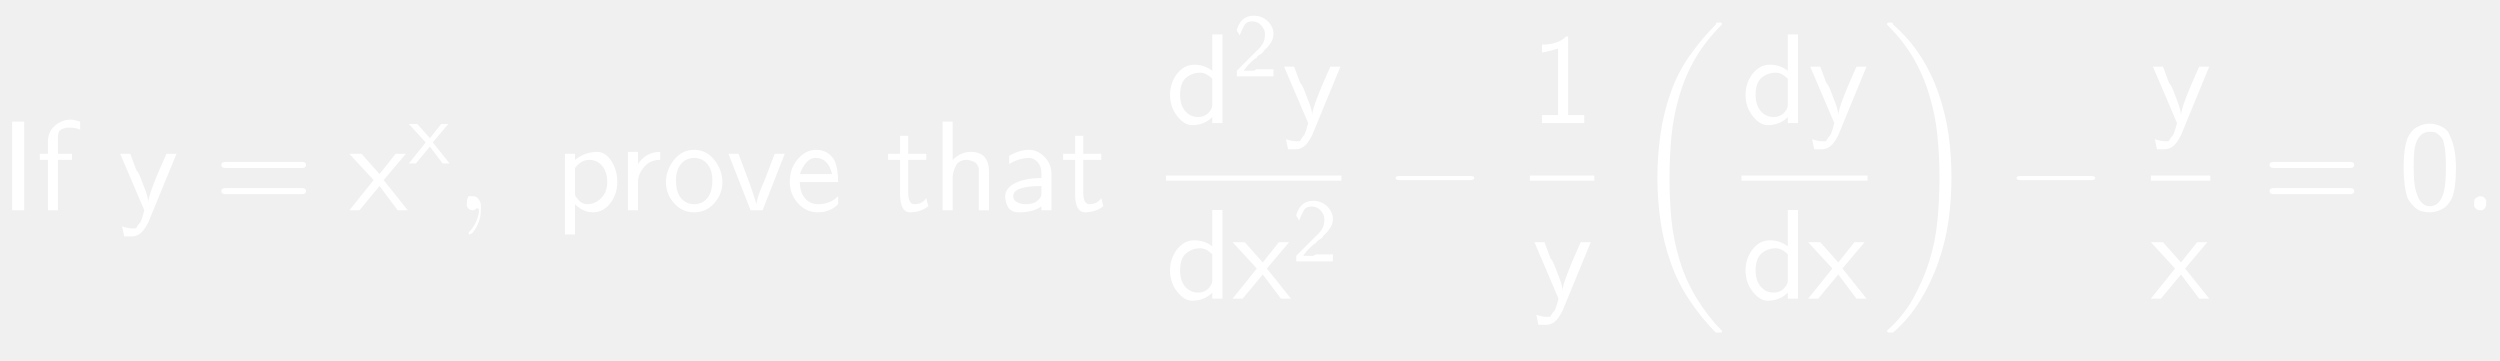
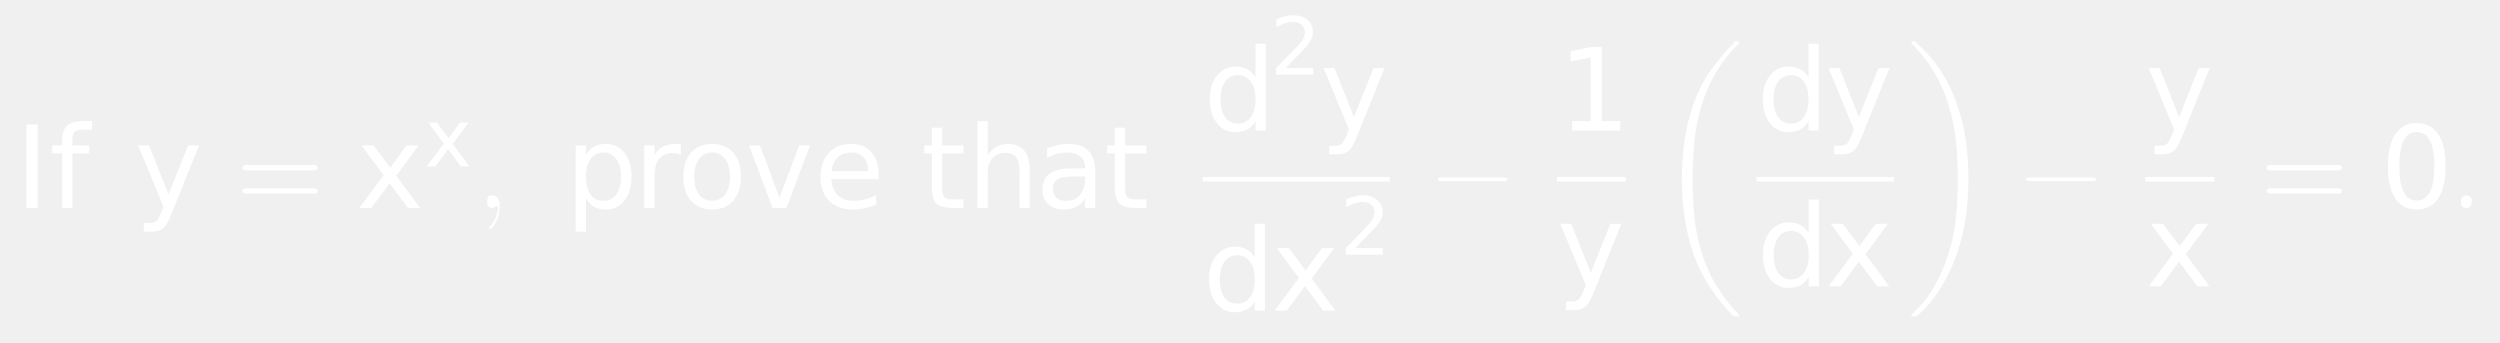
- <svg xmlns="http://www.w3.org/2000/svg" style="fill-opacity:1; color-rendering:auto; color-interpolation:auto; stroke:black; text-rendering:auto; stroke-linecap:square; stroke-miterlimit:10; stroke-opacity:1; shape-rendering:auto; fill:black; stroke-dasharray:none; font-weight:normal; stroke-width:1; font-family:'Dialog'; font-style:normal; stroke-linejoin:miter; font-size:12; stroke-dashoffset:0; image-rendering:auto;" width="291" height="42">
+ <svg xmlns="http://www.w3.org/2000/svg" style="fill-opacity:1; color-rendering:auto; color-interpolation:auto; stroke:black; text-rendering:auto; stroke-linecap:square; stroke-miterlimit:10; stroke-opacity:1; shape-rendering:auto; fill:black; stroke-dasharray:none; font-weight:normal; stroke-width:1; font-family:'Dialog'; font-style:normal; stroke-linejoin:miter; font-size:12; stroke-dashoffset:0; image-rendering:auto;" width="328" height="45">
  <defs id="genericDefs" />
  <g>
-     <g transform="scale(15,15) translate(0,1.6316)" style="font-size:1; fill:white; text-rendering:geometricPrecision; color-rendering:optimizeQuality; image-rendering:optimizeQuality; font-family:'jlm_cmss10'; color-interpolation:linearRGB; stroke:white;">
-       <path style="stroke:none;" d="M0.188 -0.688 L0.188 0 L0.094 0 L0.094 -0.688 L0.188 -0.688 Z" />
+     <g transform="scale(15,15) translate(0.1333,1.8185) scale(0.1,0.1)" style="fill:white; text-rendering:geometricPrecision; color-rendering:optimizeQuality; image-rendering:optimizeQuality; color-interpolation:linearRGB; stroke:white;">
+       <path style="stroke:none;" d="M0.984 -7.297 L1.969 -7.297 L1.969 0 L0.984 0 L0.984 -7.297 ZM6.719 -7.594 L6.719 -6.844 L5.859 -6.844 Q5.375 -6.844 5.188 -6.648 Q5 -6.453 5 -5.953 L5 -5.469 L6.469 -5.469 L6.469 -4.766 L5 -4.766 L5 0 L4.094 0 L4.094 -4.766 L3.234 -4.766 L3.234 -5.469 L4.094 -5.469 L4.094 -5.844 Q4.094 -6.766 4.516 -7.18 Q4.938 -7.594 5.859 -7.594 L6.719 -7.594 Z" />
+       <path d="M3.219 0.516 Q2.844 1.484 2.477 1.781 Q2.109 2.078 1.516 2.078 L0.797 2.078 L0.797 1.328 L1.312 1.328 Q1.688 1.328 1.891 1.156 Q2.094 0.984 2.344 0.328 L2.516 -0.094 L0.297 -5.469 L1.25 -5.469 L2.953 -1.188 L4.672 -5.469 L5.625 -5.469 L3.219 0.516 Z" style="stroke:none;" transform="scale(10,10) translate(1.0452,0) scale(0.1,0.1)" />
+       <path d="M0.688 -0.328 L0.094 -0.328 Q0.062 -0.328 0.062 -0.352 Q0.062 -0.375 0.094 -0.375 L0.688 -0.375 Q0.719 -0.375 0.719 -0.352 Q0.719 -0.328 0.688 -0.328 ZM0.688 -0.125 L0.094 -0.125 Q0.062 -0.125 0.062 -0.148 Q0.062 -0.172 0.094 -0.172 L0.688 -0.172 Q0.719 -0.172 0.719 -0.148 Q0.719 -0.125 0.688 -0.125 Z" style="stroke:none;" transform="scale(10,10) translate(1.9255,0)" />
    </g>
-     <g transform="matrix(15,0,0,15,0,0) translate(0.2778,1.6316)" style="font-size:1; fill:white; text-rendering:geometricPrecision; color-rendering:optimizeQuality; image-rendering:optimizeQuality; font-family:'jlm_cmss10'; color-interpolation:linearRGB; stroke:white;">
-       <path style="stroke:none;" d="M0.172 -0.391 L0.172 0 L0.094 0 L0.094 -0.391 L0.031 -0.391 L0.031 -0.438 L0.094 -0.438 L0.094 -0.531 Q0.094 -0.609 0.148 -0.656 Q0.203 -0.703 0.266 -0.703 Q0.297 -0.703 0.344 -0.688 L0.344 -0.625 Q0.312 -0.641 0.266 -0.641 Q0.25 -0.641 0.242 -0.641 Q0.234 -0.641 0.211 -0.633 Q0.188 -0.625 0.18 -0.609 Q0.172 -0.594 0.172 -0.562 L0.172 -0.438 L0.281 -0.438 L0.281 -0.391 L0.172 -0.391 Z" />
+     <g transform="matrix(15,0,0,15,0,0) translate(3.1144,1.8185) scale(0.1,0.1)" style="font-size:1; fill:white; text-rendering:geometricPrecision; color-rendering:optimizeQuality; image-rendering:optimizeQuality; font-family:'jlm_cmss10'; color-interpolation:linearRGB; stroke:white;">
+       <path style="stroke:none;" d="M5.484 -5.469 L3.516 -2.812 L5.594 0 L4.531 0 L2.938 -2.156 L1.344 0 L0.281 0 L2.406 -2.859 L0.469 -5.469 L1.531 -5.469 L2.984 -3.516 L4.422 -5.469 L5.484 -5.469 Z" />
+       <path d="M5.484 -5.469 L3.516 -2.812 L5.594 0 L4.531 0 L2.938 -2.156 L1.344 0 L0.281 0 L2.406 -2.859 L0.469 -5.469 L1.531 -5.469 L2.984 -3.516 L4.422 -5.469 L5.484 -5.469 Z" style="stroke:none;" transform="scale(10,10) translate(0.5994,-0.3629) scale(0.07,0.07)" />
+       <path d="M0.203 0 L0.203 0 Q0.203 0.094 0.141 0.172 Q0.125 0.188 0.109 0.188 Q0.109 0.188 0.109 0.188 Q0.109 0.172 0.109 0.172 Q0.172 0.109 0.188 0.016 Q0.188 0.016 0.188 0 Q0.188 -0.016 0.172 -0.016 Q0.172 -0.016 0.172 -0.016 Q0.156 0 0.141 0 Q0.109 0 0.094 -0.031 Q0.094 -0.047 0.094 -0.047 Q0.094 -0.094 0.109 -0.109 Q0.125 -0.109 0.141 -0.109 Q0.188 -0.109 0.203 -0.047 Q0.203 -0.031 0.203 0 Z" style="stroke:none;" transform="scale(10,10) translate(0.5994,-0.3629) scale(1,1) translate(0.4529,0.3629)" />
    </g>
-     <g transform="matrix(15,0,0,15,0,0) translate(0.9167,1.6316)" style="font-size:1; fill:white; text-rendering:geometricPrecision; color-rendering:optimizeQuality; image-rendering:optimizeQuality; font-family:'jlm_cmss10'; color-interpolation:linearRGB; stroke:white;">
-       <path style="stroke:none;" d="M0.453 -0.438 L0.234 0.094 Q0.203 0.156 0.172 0.18 Q0.141 0.203 0.109 0.203 Q0.078 0.203 0.047 0.203 L0.031 0.125 Q0.078 0.141 0.109 0.141 Q0.125 0.141 0.133 0.141 Q0.141 0.141 0.148 0.125 Q0.156 0.109 0.172 0.094 Q0.188 0.062 0.203 0 L0.016 -0.438 L0.094 -0.438 L0.141 -0.312 Q0.156 -0.297 0.172 -0.258 Q0.188 -0.219 0.211 -0.156 Q0.234 -0.094 0.234 -0.062 L0.234 -0.062 Q0.234 -0.125 0.375 -0.438 L0.453 -0.438 Z" />
+     <g transform="matrix(15,0,0,15,0,0) translate(4.9444,1.8185) scale(0.1,0.1)" style="font-size:1; fill:white; text-rendering:geometricPrecision; color-rendering:optimizeQuality; image-rendering:optimizeQuality; font-family:'jlm_cmmi10'; color-interpolation:linearRGB; stroke:white;">
+       <path style="stroke:none;" d="M1.812 -0.828 L1.812 2.078 L0.906 2.078 L0.906 -5.469 L1.812 -5.469 L1.812 -4.641 Q2.094 -5.125 2.523 -5.359 Q2.953 -5.594 3.562 -5.594 Q4.562 -5.594 5.18 -4.805 Q5.797 -4.016 5.797 -2.734 Q5.797 -1.438 5.18 -0.648 Q4.562 0.141 3.562 0.141 Q2.953 0.141 2.523 -0.094 Q2.094 -0.328 1.812 -0.828 ZM4.875 -2.734 Q4.875 -3.719 4.461 -4.281 Q4.047 -4.844 3.344 -4.844 Q2.625 -4.844 2.219 -4.281 Q1.812 -3.719 1.812 -2.734 Q1.812 -1.734 2.219 -1.172 Q2.625 -0.609 3.344 -0.609 Q4.047 -0.609 4.461 -1.172 Q4.875 -1.734 4.875 -2.734 ZM10.109 -4.625 Q9.953 -4.719 9.781 -4.758 Q9.609 -4.797 9.391 -4.797 Q8.625 -4.797 8.219 -4.305 Q7.812 -3.812 7.812 -2.875 L7.812 0 L6.906 0 L6.906 -5.469 L7.812 -5.469 L7.812 -4.625 Q8.094 -5.125 8.547 -5.359 Q9 -5.594 9.656 -5.594 Q9.75 -5.594 9.859 -5.586 Q9.969 -5.578 10.109 -5.547 L10.109 -4.625 ZM12.843 -4.844 Q12.124 -4.844 11.702 -4.281 Q11.28 -3.719 11.28 -2.734 Q11.28 -1.75 11.694 -1.188 Q12.108 -0.625 12.843 -0.625 Q13.562 -0.625 13.983 -1.188 Q14.405 -1.75 14.405 -2.734 Q14.405 -3.703 13.983 -4.273 Q13.562 -4.844 12.843 -4.844 ZM12.843 -5.594 Q14.015 -5.594 14.687 -4.836 Q15.358 -4.078 15.358 -2.734 Q15.358 -1.391 14.687 -0.625 Q14.015 0.141 12.843 0.141 Q11.671 0.141 10.999 -0.625 Q10.327 -1.391 10.327 -2.734 Q10.327 -4.078 10.999 -4.836 Q11.671 -5.594 12.843 -5.594 ZM16.077 -5.469 L17.03 -5.469 L18.733 -0.875 L20.452 -5.469 L21.405 -5.469 L19.343 0 L18.124 0 L16.077 -5.469 ZM27.405 -2.953 L27.405 -2.516 L23.265 -2.516 Q23.327 -1.594 23.827 -1.109 Q24.327 -0.625 25.218 -0.625 Q25.733 -0.625 26.226 -0.75 Q26.718 -0.875 27.186 -1.125 L27.186 -0.281 Q26.702 -0.078 26.194 0.031 Q25.686 0.141 25.171 0.141 Q23.858 0.141 23.093 -0.617 Q22.327 -1.375 22.327 -2.688 Q22.327 -4.031 23.054 -4.812 Q23.78 -5.594 25.015 -5.594 Q26.124 -5.594 26.765 -4.891 Q27.405 -4.188 27.405 -2.953 ZM26.499 -3.219 Q26.499 -3.953 26.093 -4.398 Q25.686 -4.844 25.03 -4.844 Q24.265 -4.844 23.819 -4.414 Q23.374 -3.984 23.296 -3.219 L26.499 -3.219 Z" />
+       <path d="M1.828 -7.016 L1.828 -5.469 L3.688 -5.469 L3.688 -4.766 L1.828 -4.766 L1.828 -1.797 Q1.828 -1.141 2.016 -0.945 Q2.203 -0.75 2.766 -0.75 L3.688 -0.75 L3.688 0 L2.766 0 Q1.719 0 1.32 -0.391 Q0.922 -0.781 0.922 -1.797 L0.922 -4.766 L0.266 -4.766 L0.266 -5.469 L0.922 -5.469 L0.922 -7.016 L1.828 -7.016 ZM9.484 -3.297 L9.484 0 L8.594 0 L8.594 -3.266 Q8.594 -4.047 8.289 -4.43 Q7.984 -4.812 7.375 -4.812 Q6.656 -4.812 6.234 -4.352 Q5.812 -3.891 5.812 -3.094 L5.812 0 L4.906 0 L4.906 -7.594 L5.812 -7.594 L5.812 -4.625 Q6.141 -5.109 6.578 -5.352 Q7.016 -5.594 7.578 -5.594 Q8.516 -5.594 9 -5.016 Q9.484 -4.438 9.484 -3.297 ZM13.422 -2.75 Q12.344 -2.75 11.922 -2.5 Q11.5 -2.25 11.5 -1.656 Q11.5 -1.172 11.812 -0.891 Q12.125 -0.609 12.672 -0.609 Q13.422 -0.609 13.875 -1.141 Q14.328 -1.672 14.328 -2.547 L14.328 -2.75 L13.422 -2.75 ZM15.219 -3.125 L15.219 0 L14.328 0 L14.328 -0.828 Q14.016 -0.328 13.555 -0.094 Q13.094 0.141 12.438 0.141 Q11.594 0.141 11.094 -0.328 Q10.594 -0.797 10.594 -1.594 Q10.594 -2.516 11.219 -2.984 Q11.844 -3.453 13.062 -3.453 L14.328 -3.453 L14.328 -3.547 Q14.328 -4.156 13.914 -4.5 Q13.5 -4.844 12.766 -4.844 Q12.297 -4.844 11.852 -4.727 Q11.406 -4.609 11 -4.391 L11 -5.219 Q11.5 -5.406 11.961 -5.5 Q12.422 -5.594 12.859 -5.594 Q14.047 -5.594 14.633 -4.984 Q15.219 -4.375 15.219 -3.125 ZM17.828 -7.016 L17.828 -5.469 L19.688 -5.469 L19.688 -4.766 L17.828 -4.766 L17.828 -1.797 Q17.828 -1.141 18.016 -0.945 Q18.203 -0.75 18.766 -0.75 L19.688 -0.75 L19.688 0 L18.766 0 Q17.719 0 17.32 -0.391 Q16.922 -0.781 16.922 -1.797 L16.922 -4.766 L16.266 -4.766 L16.266 -5.469 L16.922 -5.469 L16.922 -7.016 L17.828 -7.016 Z" style="stroke:none;" transform="scale(10,10) translate(3.1139,0) scale(0.1,0.1)" />
+       <path d="M4.547 -4.641 L4.547 -7.594 L5.438 -7.594 L5.438 0 L4.547 0 L4.547 -0.828 Q4.266 -0.328 3.828 -0.094 Q3.391 0.141 2.781 0.141 Q1.797 0.141 1.172 -0.648 Q0.547 -1.438 0.547 -2.734 Q0.547 -4.016 1.172 -4.805 Q1.797 -5.594 2.781 -5.594 Q3.391 -5.594 3.828 -5.359 Q4.266 -5.125 4.547 -4.641 ZM1.484 -2.734 Q1.484 -1.734 1.891 -1.172 Q2.297 -0.609 3.016 -0.609 Q3.719 -0.609 4.133 -1.172 Q4.547 -1.734 4.547 -2.734 Q4.547 -3.719 4.133 -4.281 Q3.719 -4.844 3.016 -4.844 Q2.297 -4.844 1.891 -4.281 Q1.484 -3.719 1.484 -2.734 Z" style="stroke:none;" transform="scale(10,10) translate(5.5825,-0.6765) scale(0.1,0.1)" />
+       <path d="M1.922 -0.828 L5.359 -0.828 L5.359 0 L0.734 0 L0.734 -0.828 Q1.297 -1.406 2.266 -2.391 Q3.234 -3.375 3.484 -3.656 Q3.953 -4.188 4.141 -4.555 Q4.328 -4.922 4.328 -5.281 Q4.328 -5.859 3.922 -6.227 Q3.516 -6.594 2.859 -6.594 Q2.391 -6.594 1.883 -6.43 Q1.375 -6.266 0.781 -5.938 L0.781 -6.938 Q1.375 -7.172 1.891 -7.297 Q2.406 -7.422 2.844 -7.422 Q3.969 -7.422 4.648 -6.859 Q5.328 -6.297 5.328 -5.344 Q5.328 -4.891 5.156 -4.492 Q4.984 -4.094 4.547 -3.547 Q4.422 -3.406 3.766 -2.727 Q3.109 -2.047 1.922 -0.828 Z" style="stroke:none;" transform="scale(10,10) translate(6.1663,-1.1656) scale(0.07,0.07)" />
+       <path d="M3.219 0.516 Q2.844 1.484 2.477 1.781 Q2.109 2.078 1.516 2.078 L0.797 2.078 L0.797 1.328 L1.312 1.328 Q1.688 1.328 1.891 1.156 Q2.094 0.984 2.344 0.328 L2.516 -0.094 L0.297 -5.469 L1.25 -5.469 L2.953 -1.188 L4.672 -5.469 L5.625 -5.469 L3.219 0.516 Z" style="stroke:none;" transform="scale(10,10) translate(6.1663,-1.1656) scale(1,1) translate(0.4365,0.4891) scale(0.1,0.1)" />
+       <rect x="10.52" y="1.548" transform="scale(10,10) translate(6.1663,-1.1656) scale(1,1) translate(-11.1107,-0.6529)" width="1.636" style="stroke:none;" height="0.04" />
+       <path d="M4.547 -4.641 L4.547 -7.594 L5.438 -7.594 L5.438 0 L4.547 0 L4.547 -0.828 Q4.266 -0.328 3.828 -0.094 Q3.391 0.141 2.781 0.141 Q1.797 0.141 1.172 -0.648 Q0.547 -1.438 0.547 -2.734 Q0.547 -4.016 1.172 -4.805 Q1.797 -5.594 2.781 -5.594 Q3.391 -5.594 3.828 -5.359 Q4.266 -5.125 4.547 -4.641 ZM1.484 -2.734 Q1.484 -1.734 1.891 -1.172 Q2.297 -0.609 3.016 -0.609 Q3.719 -0.609 4.133 -1.172 Q4.547 -1.734 4.547 -2.734 Q4.547 -3.719 4.133 -4.281 Q3.719 -4.844 3.016 -4.844 Q2.297 -4.844 1.891 -4.281 Q1.484 -3.719 1.484 -2.734 ZM11.484 -5.469 L9.516 -2.812 L11.594 0 L10.531 0 L8.938 -2.156 L7.344 0 L6.281 0 L8.406 -2.859 L6.469 -5.469 L7.531 -5.469 L8.984 -3.516 L10.422 -5.469 L11.484 -5.469 Z" style="stroke:none;" transform="scale(10,10) translate(6.1663,-1.1656) scale(1,1) translate(-0.5903,2.0642) scale(0.1,0.1)" />
+       <path d="M1.922 -0.828 L5.359 -0.828 L5.359 0 L0.734 0 L0.734 -0.828 Q1.297 -1.406 2.266 -2.391 Q3.234 -3.375 3.484 -3.656 Q3.953 -4.188 4.141 -4.555 Q4.328 -4.922 4.328 -5.281 Q4.328 -5.859 3.922 -6.227 Q3.516 -6.594 2.859 -6.594 Q2.391 -6.594 1.883 -6.43 Q1.375 -6.266 0.781 -5.938 L0.781 -6.938 Q1.375 -7.172 1.891 -7.297 Q2.406 -7.422 2.844 -7.422 Q3.969 -7.422 4.648 -6.859 Q5.328 -6.297 5.328 -5.344 Q5.328 -4.891 5.156 -4.492 Q4.984 -4.094 4.547 -3.547 Q4.422 -3.406 3.766 -2.727 Q3.109 -2.047 1.922 -0.828 Z" style="stroke:none;" transform="scale(10,10) translate(6.1663,-1.1656) scale(1,1) translate(0.6091,1.5751) scale(0.07,0.07)" />
+       <path d="M0.656 -0.234 L0.109 -0.234 Q0.078 -0.234 0.078 -0.25 Q0.078 -0.266 0.109 -0.266 L0.656 -0.266 Q0.688 -0.266 0.688 -0.25 Q0.688 -0.234 0.656 -0.234 Z" style="stroke:none;" transform="scale(10,10) translate(6.1663,-1.1656) scale(1,1) translate(0.6091,1.5751) scale(1,1) translate(0.7787,-0.4095)" />
    </g>
-     <g transform="matrix(15,0,0,15,0,0) translate(1.6556,1.6316)" style="font-size:1; fill:white; text-rendering:geometricPrecision; color-rendering:optimizeQuality; image-rendering:optimizeQuality; font-family:'jlm_cmss10'; color-interpolation:linearRGB; stroke:white;">
-       <path style="stroke:none;" d="M0.688 -0.328 L0.094 -0.328 Q0.062 -0.328 0.062 -0.352 Q0.062 -0.375 0.094 -0.375 L0.688 -0.375 Q0.719 -0.375 0.719 -0.352 Q0.719 -0.328 0.688 -0.328 ZM0.688 -0.125 L0.094 -0.125 Q0.062 -0.125 0.062 -0.148 Q0.062 -0.172 0.094 -0.172 L0.688 -0.172 Q0.719 -0.172 0.719 -0.148 Q0.719 -0.125 0.688 -0.125 Z" />
+     <g transform="matrix(15,0,0,15,0,0) translate(13.6278,1.142) scale(0.1,0.1)" style="font-size:1; fill:white; text-rendering:geometricPrecision; color-rendering:optimizeQuality; image-rendering:optimizeQuality; font-family:'jlm_cmsy10'; color-interpolation:linearRGB; stroke:white;">
+       <path style="stroke:none;" d="M1.234 -0.828 L2.859 -0.828 L2.859 -6.391 L1.094 -6.047 L1.094 -6.938 L2.844 -7.297 L3.828 -7.297 L3.828 -0.828 L5.438 -0.828 L5.438 0 L1.234 0 L1.234 -0.828 Z" />
+       <rect x="13.618" y="1.548" transform="scale(10,10) translate(-13.6278,-1.142)" width="0.603" style="stroke:none;" height="0.04" />
+       <path d="M3.219 0.516 Q2.844 1.484 2.477 1.781 Q2.109 2.078 1.516 2.078 L0.797 2.078 L0.797 1.328 L1.312 1.328 Q1.688 1.328 1.891 1.156 Q2.094 0.984 2.344 0.328 L2.516 -0.094 L0.297 -5.469 L1.25 -5.469 L2.953 -1.188 L4.672 -5.469 L5.625 -5.469 L3.219 0.516 Z" style="stroke:none;" transform="scale(10,10) translate(-0.0094,1.3625) scale(0.1,0.1)" />
+       <path d="M0.656 2.359 Q0.547 2.25 0.453 2.109 Q0.359 1.969 0.305 1.812 Q0.25 1.656 0.227 1.492 Q0.203 1.328 0.203 1.156 Q0.203 0.984 0.227 0.82 Q0.25 0.656 0.305 0.5 Q0.359 0.344 0.453 0.211 Q0.547 0.078 0.656 -0.031 Q0.656 -0.047 0.672 -0.047 L0.688 -0.047 Q0.703 -0.047 0.703 -0.039 Q0.703 -0.031 0.703 -0.031 Q0.703 -0.031 0.703 -0.031 Q0.578 0.094 0.5 0.227 Q0.422 0.359 0.375 0.516 Q0.328 0.672 0.312 0.836 Q0.297 1 0.297 1.156 Q0.297 1.328 0.312 1.484 Q0.328 1.641 0.375 1.797 Q0.422 1.953 0.508 2.094 Q0.594 2.234 0.703 2.344 Q0.703 2.344 0.703 2.344 Q0.703 2.359 0.703 2.359 Q0.703 2.359 0.688 2.359 L0.672 2.359 Q0.656 2.359 0.656 2.359 Z" style="stroke:none;" transform="scale(10,10) translate(0.8798,-0.7335)" />
    </g>
-     <g transform="matrix(15,0,0,15,0,0) translate(2.7111,1.6316)" style="font-size:1; fill:white; text-rendering:geometricPrecision; color-rendering:optimizeQuality; image-rendering:optimizeQuality; font-family:'jlm_cmss10'; color-interpolation:linearRGB; stroke:white;">
-       <path style="stroke:none;" d="M0.266 -0.234 L0.453 0 L0.375 0 L0.234 -0.188 L0.078 0 L0 0 L0.188 -0.234 L0 -0.438 L0.094 -0.438 L0.234 -0.281 L0.359 -0.438 L0.438 -0.438 L0.266 -0.234 Z" />
+     <g transform="matrix(15,0,0,15,0,0) translate(15.3637,1.142) scale(0.1,0.1)" style="font-size:1; fill:white; text-rendering:geometricPrecision; color-rendering:optimizeQuality; image-rendering:optimizeQuality; font-family:'jlm_cmex10'; color-interpolation:linearRGB; stroke:white;">
+       <path style="stroke:none;" d="M4.547 -4.641 L4.547 -7.594 L5.438 -7.594 L5.438 0 L4.547 0 L4.547 -0.828 Q4.266 -0.328 3.828 -0.094 Q3.391 0.141 2.781 0.141 Q1.797 0.141 1.172 -0.648 Q0.547 -1.438 0.547 -2.734 Q0.547 -4.016 1.172 -4.805 Q1.797 -5.594 2.781 -5.594 Q3.391 -5.594 3.828 -5.359 Q4.266 -5.125 4.547 -4.641 ZM1.484 -2.734 Q1.484 -1.734 1.891 -1.172 Q2.297 -0.609 3.016 -0.609 Q3.719 -0.609 4.133 -1.172 Q4.547 -1.734 4.547 -2.734 Q4.547 -3.719 4.133 -4.281 Q3.719 -4.844 3.016 -4.844 Q2.297 -4.844 1.891 -4.281 Q1.484 -3.719 1.484 -2.734 ZM9.219 0.516 Q8.844 1.484 8.477 1.781 Q8.109 2.078 7.516 2.078 L6.797 2.078 L6.797 1.328 L7.312 1.328 Q7.688 1.328 7.891 1.156 Q8.094 0.984 8.344 0.328 L8.516 -0.094 L6.297 -5.469 L7.25 -5.469 L8.953 -1.188 L10.672 -5.469 L11.625 -5.469 L9.219 0.516 Z" />
+       <rect x="15.364" y="1.548" transform="scale(10,10) translate(-15.3637,-1.142)" width="1.202" style="stroke:none;" height="0.04" />
+       <path d="M4.547 -4.641 L4.547 -7.594 L5.438 -7.594 L5.438 0 L4.547 0 L4.547 -0.828 Q4.266 -0.328 3.828 -0.094 Q3.391 0.141 2.781 0.141 Q1.797 0.141 1.172 -0.648 Q0.547 -1.438 0.547 -2.734 Q0.547 -4.016 1.172 -4.805 Q1.797 -5.594 2.781 -5.594 Q3.391 -5.594 3.828 -5.359 Q4.266 -5.125 4.547 -4.641 ZM1.484 -2.734 Q1.484 -1.734 1.891 -1.172 Q2.297 -0.609 3.016 -0.609 Q3.719 -0.609 4.133 -1.172 Q4.547 -1.734 4.547 -2.734 Q4.547 -3.719 4.133 -4.281 Q3.719 -4.844 3.016 -4.844 Q2.297 -4.844 1.891 -4.281 Q1.484 -3.719 1.484 -2.734 ZM11.484 -5.469 L9.516 -2.812 L11.594 0 L10.531 0 L8.938 -2.156 L7.344 0 L6.281 0 L8.406 -2.859 L6.469 -5.469 L7.531 -5.469 L8.984 -3.516 L10.422 -5.469 L11.484 -5.469 Z" style="stroke:none;" transform="scale(10,10) translate(0.0016,1.3625) scale(0.1,0.1)" />
+       <path d="M0.047 2.359 Q0.031 2.359 0.031 2.344 Q0.031 2.344 0.031 2.344 Q0.156 2.234 0.234 2.094 Q0.312 1.953 0.359 1.805 Q0.406 1.656 0.422 1.492 Q0.438 1.328 0.438 1.156 Q0.438 0.984 0.422 0.828 Q0.406 0.672 0.359 0.516 Q0.312 0.359 0.234 0.227 Q0.156 0.094 0.031 -0.031 Q0.031 -0.031 0.031 -0.031 Q0.031 -0.047 0.047 -0.047 L0.062 -0.047 Q0.078 -0.047 0.078 -0.031 Q0.203 0.078 0.289 0.211 Q0.375 0.344 0.43 0.5 Q0.484 0.656 0.508 0.82 Q0.531 0.984 0.531 1.156 Q0.531 1.328 0.508 1.492 Q0.484 1.656 0.43 1.812 Q0.375 1.969 0.289 2.109 Q0.203 2.25 0.078 2.359 Q0.078 2.359 0.062 2.359 L0.047 2.359 Z" style="stroke:none;" transform="scale(10,10) translate(1.3225,-0.7335)" />
    </g>
-     <g transform="matrix(15,0,0,15,0,0) translate(3.1722,1.2687) scale(0.7,0.7)" style="font-size:1; fill:white; text-rendering:geometricPrecision; color-rendering:optimizeQuality; image-rendering:optimizeQuality; font-family:'jlm_cmss10'; color-interpolation:linearRGB; stroke:white;">
-       <path style="stroke:none;" d="M0.266 -0.234 L0.453 0 L0.375 0 L0.234 -0.188 L0.078 0 L0 0 L0.188 -0.234 L0 -0.438 L0.094 -0.438 L0.234 -0.281 L0.359 -0.438 L0.438 -0.438 L0.266 -0.234 Z" />
-     </g>
-     <g transform="matrix(15,0,0,15,0,0) translate(3.5283,1.6316)" style="font-size:1; fill:white; text-rendering:geometricPrecision; color-rendering:optimizeQuality; image-rendering:optimizeQuality; font-family:'jlm_cmmi10'; color-interpolation:linearRGB; stroke:white;">
-       <path style="stroke:none;" d="M0.203 0 L0.203 0 Q0.203 0.094 0.141 0.172 Q0.125 0.188 0.109 0.188 Q0.109 0.188 0.109 0.188 Q0.109 0.172 0.109 0.172 Q0.172 0.109 0.188 0.016 Q0.188 0.016 0.188 0 Q0.188 -0.016 0.172 -0.016 Q0.172 -0.016 0.172 -0.016 Q0.156 0 0.141 0 Q0.109 0 0.094 -0.031 Q0.094 -0.047 0.094 -0.047 Q0.094 -0.094 0.109 -0.109 Q0.125 -0.109 0.141 -0.109 Q0.188 -0.109 0.203 -0.047 Q0.203 -0.031 0.203 0 Z" />
-     </g>
-     <g transform="matrix(15,0,0,15,0,0) translate(4.3061,1.6316)" style="font-size:1; fill:white; text-rendering:geometricPrecision; color-rendering:optimizeQuality; image-rendering:optimizeQuality; font-family:'jlm_cmss10'; color-interpolation:linearRGB; stroke:white;">
-       <path style="stroke:none;" d="M0.156 -0.047 L0.156 0.188 L0.078 0.188 L0.078 -0.438 L0.156 -0.438 L0.156 -0.391 Q0.234 -0.453 0.328 -0.453 Q0.391 -0.453 0.438 -0.383 Q0.484 -0.312 0.484 -0.219 Q0.484 -0.125 0.43 -0.055 Q0.375 0.016 0.297 0.016 Q0.219 0.016 0.156 -0.047 ZM0.156 -0.328 L0.156 -0.125 Q0.156 -0.109 0.172 -0.094 Q0.203 -0.047 0.25 -0.047 Q0.312 -0.047 0.359 -0.094 Q0.406 -0.141 0.406 -0.219 Q0.406 -0.297 0.367 -0.344 Q0.328 -0.391 0.266 -0.391 Q0.203 -0.391 0.156 -0.328 Z" />
-     </g>
-     <g transform="matrix(15,0,0,15,0,0) translate(4.795,1.6316)" style="font-size:1; fill:white; text-rendering:geometricPrecision; color-rendering:optimizeQuality; image-rendering:optimizeQuality; font-family:'jlm_cmss10'; color-interpolation:linearRGB; stroke:white;">
-       <path style="stroke:none;" d="M0.156 -0.219 L0.156 0 L0.078 0 L0.078 -0.453 L0.156 -0.453 L0.156 -0.359 Q0.219 -0.453 0.328 -0.453 L0.328 -0.391 Q0.25 -0.391 0.203 -0.336 Q0.156 -0.281 0.156 -0.219 Z" />
-     </g>
-     <g transform="matrix(15,0,0,15,0,0) translate(5.1367,1.6316)" style="font-size:1; fill:white; text-rendering:geometricPrecision; color-rendering:optimizeQuality; image-rendering:optimizeQuality; font-family:'jlm_cmss10'; color-interpolation:linearRGB; stroke:white;">
-       <path style="stroke:none;" d="M0.469 -0.219 Q0.469 -0.125 0.406 -0.055 Q0.344 0.016 0.25 0.016 Q0.156 0.016 0.094 -0.055 Q0.031 -0.125 0.031 -0.219 Q0.031 -0.312 0.094 -0.391 Q0.156 -0.469 0.25 -0.469 Q0.344 -0.469 0.406 -0.391 Q0.469 -0.312 0.469 -0.219 ZM0.25 -0.047 Q0.312 -0.047 0.352 -0.094 Q0.391 -0.141 0.391 -0.234 Q0.391 -0.312 0.352 -0.359 Q0.312 -0.406 0.25 -0.406 Q0.188 -0.406 0.148 -0.359 Q0.109 -0.312 0.109 -0.234 Q0.109 -0.141 0.148 -0.094 Q0.188 -0.047 0.25 -0.047 Z" />
-     </g>
-     <g transform="matrix(15,0,0,15,0,0) translate(5.6367,1.6316)" style="font-size:1; fill:white; text-rendering:geometricPrecision; color-rendering:optimizeQuality; image-rendering:optimizeQuality; font-family:'jlm_cmss10'; color-interpolation:linearRGB; stroke:white;">
-       <path style="stroke:none;" d="M0.453 -0.438 L0.281 0 L0.188 0 L0.016 -0.438 L0.094 -0.438 L0.188 -0.188 Q0.219 -0.094 0.234 -0.047 L0.234 -0.047 Q0.234 -0.094 0.297 -0.234 L0.375 -0.438 L0.453 -0.438 Z" />
-     </g>
-     <g transform="matrix(15,0,0,15,0,0) translate(6.0978,1.6316)" style="font-size:1; fill:white; text-rendering:geometricPrecision; color-rendering:optimizeQuality; image-rendering:optimizeQuality; font-family:'jlm_cmss10'; color-interpolation:linearRGB; stroke:white;">
-       <path style="stroke:none;" d="M0.406 -0.219 L0.109 -0.219 Q0.109 -0.141 0.148 -0.094 Q0.188 -0.047 0.25 -0.047 Q0.344 -0.047 0.406 -0.109 L0.406 -0.047 Q0.344 0.016 0.25 0.016 Q0.156 0.016 0.094 -0.055 Q0.031 -0.125 0.031 -0.219 Q0.031 -0.328 0.094 -0.398 Q0.156 -0.469 0.234 -0.469 Q0.328 -0.469 0.375 -0.391 Q0.406 -0.328 0.406 -0.219 ZM0.109 -0.281 L0.359 -0.281 Q0.344 -0.344 0.312 -0.375 Q0.281 -0.406 0.234 -0.406 Q0.188 -0.406 0.156 -0.367 Q0.125 -0.328 0.109 -0.281 Z" />
-     </g>
-     <g transform="matrix(15,0,0,15,0,0) translate(6.8756,1.6316)" style="font-size:1; fill:white; text-rendering:geometricPrecision; color-rendering:optimizeQuality; image-rendering:optimizeQuality; font-family:'jlm_cmss10'; color-interpolation:linearRGB; stroke:white;">
-       <path style="stroke:none;" d="M0.172 -0.391 L0.172 -0.141 Q0.172 -0.047 0.219 -0.047 Q0.281 -0.047 0.312 -0.094 L0.328 -0.031 Q0.266 0.016 0.188 0.016 Q0.109 0.016 0.109 -0.125 L0.109 -0.391 L0.016 -0.391 L0.016 -0.438 L0.109 -0.438 L0.109 -0.578 L0.172 -0.578 L0.172 -0.438 L0.312 -0.438 L0.312 -0.391 L0.172 -0.391 Z" />
-     </g>
-     <g transform="matrix(15,0,0,15,0,0) translate(7.2367,1.6316)" style="font-size:1; fill:white; text-rendering:geometricPrecision; color-rendering:optimizeQuality; image-rendering:optimizeQuality; font-family:'jlm_cmss10'; color-interpolation:linearRGB; stroke:white;">
-       <path style="stroke:none;" d="M0.438 -0.297 L0.438 0 L0.359 0 L0.359 -0.297 Q0.359 -0.312 0.359 -0.32 Q0.359 -0.328 0.352 -0.344 Q0.344 -0.359 0.336 -0.367 Q0.328 -0.375 0.305 -0.383 Q0.281 -0.391 0.266 -0.391 Q0.203 -0.391 0.18 -0.344 Q0.156 -0.297 0.156 -0.25 L0.156 0 L0.078 0 L0.078 -0.688 L0.156 -0.688 L0.156 -0.391 Q0.219 -0.453 0.297 -0.453 Q0.438 -0.453 0.438 -0.297 Z" />
-     </g>
-     <g transform="matrix(15,0,0,15,0,0) translate(7.7534,1.6316)" style="font-size:1; fill:white; text-rendering:geometricPrecision; color-rendering:optimizeQuality; image-rendering:optimizeQuality; font-family:'jlm_cmss10'; color-interpolation:linearRGB; stroke:white;">
-       <path style="stroke:none;" d="M0.406 -0.281 L0.406 0 L0.328 0 L0.328 -0.031 Q0.266 0.016 0.156 0.016 Q0.094 0.016 0.07 -0.023 Q0.047 -0.062 0.047 -0.109 Q0.047 -0.172 0.125 -0.211 Q0.203 -0.25 0.328 -0.25 L0.328 -0.281 Q0.328 -0.344 0.297 -0.375 Q0.266 -0.406 0.234 -0.406 Q0.156 -0.406 0.078 -0.359 L0.078 -0.422 Q0.156 -0.469 0.234 -0.469 Q0.297 -0.469 0.352 -0.414 Q0.406 -0.359 0.406 -0.281 ZM0.328 -0.125 L0.328 -0.188 Q0.109 -0.188 0.109 -0.109 Q0.109 -0.078 0.141 -0.062 Q0.172 -0.047 0.203 -0.047 Q0.25 -0.047 0.281 -0.062 Q0.328 -0.094 0.328 -0.125 Z" />
-     </g>
-     <g transform="matrix(15,0,0,15,0,0) translate(8.2339,1.6316)" style="font-size:1; fill:white; text-rendering:geometricPrecision; color-rendering:optimizeQuality; image-rendering:optimizeQuality; font-family:'jlm_cmss10'; color-interpolation:linearRGB; stroke:white;">
-       <path style="stroke:none;" d="M0.172 -0.391 L0.172 -0.141 Q0.172 -0.047 0.219 -0.047 Q0.281 -0.047 0.312 -0.094 L0.328 -0.031 Q0.266 0.016 0.188 0.016 Q0.109 0.016 0.109 -0.125 L0.109 -0.391 L0.016 -0.391 L0.016 -0.438 L0.109 -0.438 L0.109 -0.578 L0.172 -0.578 L0.172 -0.438 L0.312 -0.438 L0.312 -0.391 L0.172 -0.391 Z" />
-     </g>
-     <g transform="matrix(15,0,0,15,0,0) translate(9.0484,0.9551)" style="font-size:1; fill:white; text-rendering:geometricPrecision; color-rendering:optimizeQuality; image-rendering:optimizeQuality; font-family:'jlm_cmss10'; color-interpolation:linearRGB; stroke:white;">
-       <path style="stroke:none;" d="M0.438 -0.688 L0.438 0 L0.359 0 L0.359 -0.047 Q0.297 0.016 0.203 0.016 Q0.141 0.016 0.086 -0.055 Q0.031 -0.125 0.031 -0.219 Q0.031 -0.312 0.086 -0.383 Q0.141 -0.453 0.219 -0.453 Q0.297 -0.453 0.359 -0.406 L0.359 -0.688 L0.438 -0.688 ZM0.359 -0.141 L0.359 -0.344 Q0.312 -0.391 0.266 -0.391 Q0.203 -0.391 0.156 -0.352 Q0.109 -0.312 0.109 -0.219 Q0.109 -0.141 0.148 -0.094 Q0.188 -0.047 0.25 -0.047 Q0.297 -0.047 0.328 -0.078 Q0.359 -0.109 0.359 -0.141 Z" />
-     </g>
-     <g transform="matrix(15,0,0,15,0,0) translate(9.565,0.5922) scale(0.7,0.7)" style="font-size:1; fill:white; text-rendering:geometricPrecision; color-rendering:optimizeQuality; image-rendering:optimizeQuality; font-family:'jlm_cmss10'; color-interpolation:linearRGB; stroke:white;">
-       <path style="stroke:none;" d="M0.172 -0.188 L0.25 -0.266 Q0.281 -0.297 0.297 -0.312 Q0.312 -0.328 0.328 -0.352 Q0.344 -0.375 0.352 -0.406 Q0.359 -0.438 0.359 -0.469 Q0.359 -0.516 0.32 -0.562 Q0.281 -0.609 0.219 -0.609 Q0.156 -0.609 0.133 -0.57 Q0.109 -0.531 0.078 -0.453 Q0.062 -0.484 0.062 -0.484 Q0.062 -0.484 0.055 -0.492 Q0.047 -0.5 0.047 -0.516 Q0.094 -0.672 0.234 -0.672 Q0.328 -0.672 0.391 -0.609 Q0.453 -0.547 0.453 -0.469 Q0.453 -0.422 0.43 -0.383 Q0.406 -0.344 0.391 -0.328 Q0.375 -0.312 0.344 -0.281 Q0.344 -0.266 0.305 -0.242 Q0.266 -0.219 0.266 -0.203 Q0.25 -0.203 0.195 -0.148 Q0.141 -0.094 0.125 -0.062 L0.234 -0.062 Q0.234 -0.062 0.25 -0.07 Q0.266 -0.078 0.266 -0.078 L0.453 -0.078 L0.453 0 L0.047 0 L0.047 -0.062 L0.172 -0.188 Z" />
-     </g>
-     <g transform="matrix(15,0,0,15,0,0) translate(9.9484,0.9551)" style="font-size:1; fill:white; text-rendering:geometricPrecision; color-rendering:optimizeQuality; image-rendering:optimizeQuality; font-family:'jlm_cmss10'; color-interpolation:linearRGB; stroke:white;">
-       <path style="stroke:none;" d="M0.453 -0.438 L0.234 0.094 Q0.203 0.156 0.172 0.18 Q0.141 0.203 0.109 0.203 Q0.078 0.203 0.047 0.203 L0.031 0.125 Q0.078 0.141 0.109 0.141 Q0.125 0.141 0.133 0.141 Q0.141 0.141 0.148 0.125 Q0.156 0.109 0.172 0.094 Q0.188 0.062 0.203 0 L0.016 -0.438 L0.094 -0.438 L0.141 -0.312 Q0.156 -0.297 0.172 -0.258 Q0.188 -0.219 0.211 -0.156 Q0.234 -0.094 0.234 -0.062 L0.234 -0.062 Q0.234 -0.125 0.375 -0.438 L0.453 -0.438 Z" />
-     </g>
-     <g transform="matrix(15,0,0,15,0,0)" style="font-size:1; fill:white; text-rendering:geometricPrecision; color-rendering:optimizeQuality; image-rendering:optimizeQuality; font-family:'jlm_cmss10'; color-interpolation:linearRGB; stroke:white;">
-       <rect x="9.048" width="1.361" height="0.04" y="1.362" style="stroke:none;" />
-       <path d="M0.438 -0.688 L0.438 0 L0.359 0 L0.359 -0.047 Q0.297 0.016 0.203 0.016 Q0.141 0.016 0.086 -0.055 Q0.031 -0.125 0.031 -0.219 Q0.031 -0.312 0.086 -0.383 Q0.141 -0.453 0.219 -0.453 Q0.297 -0.453 0.359 -0.406 L0.359 -0.688 L0.438 -0.688 ZM0.359 -0.141 L0.359 -0.344 Q0.312 -0.391 0.266 -0.391 Q0.203 -0.391 0.156 -0.352 Q0.109 -0.312 0.109 -0.219 Q0.109 -0.141 0.148 -0.094 Q0.188 -0.047 0.25 -0.047 Q0.297 -0.047 0.328 -0.078 Q0.359 -0.109 0.359 -0.141 Z" style="stroke:none;" transform="translate(9.0484,2.3176)" />
-     </g>
-     <g transform="matrix(15,0,0,15,0,0) translate(9.565,2.3176)" style="font-size:1; fill:white; text-rendering:geometricPrecision; color-rendering:optimizeQuality; image-rendering:optimizeQuality; font-family:'jlm_cmss10'; color-interpolation:linearRGB; stroke:white;">
-       <path style="stroke:none;" d="M0.266 -0.234 L0.453 0 L0.375 0 L0.234 -0.188 L0.078 0 L0 0 L0.188 -0.234 L0 -0.438 L0.094 -0.438 L0.234 -0.281 L0.359 -0.438 L0.438 -0.438 L0.266 -0.234 Z" />
-     </g>
-     <g transform="matrix(15,0,0,15,0,0) translate(10.0261,2.0287) scale(0.7,0.7)" style="font-size:1; fill:white; text-rendering:geometricPrecision; color-rendering:optimizeQuality; image-rendering:optimizeQuality; font-family:'jlm_cmss10'; color-interpolation:linearRGB; stroke:white;">
-       <path style="stroke:none;" d="M0.172 -0.188 L0.25 -0.266 Q0.281 -0.297 0.297 -0.312 Q0.312 -0.328 0.328 -0.352 Q0.344 -0.375 0.352 -0.406 Q0.359 -0.438 0.359 -0.469 Q0.359 -0.516 0.32 -0.562 Q0.281 -0.609 0.219 -0.609 Q0.156 -0.609 0.133 -0.57 Q0.109 -0.531 0.078 -0.453 Q0.062 -0.484 0.062 -0.484 Q0.062 -0.484 0.055 -0.492 Q0.047 -0.5 0.047 -0.516 Q0.094 -0.672 0.234 -0.672 Q0.328 -0.672 0.391 -0.609 Q0.453 -0.547 0.453 -0.469 Q0.453 -0.422 0.43 -0.383 Q0.406 -0.344 0.391 -0.328 Q0.375 -0.312 0.344 -0.281 Q0.344 -0.266 0.305 -0.242 Q0.266 -0.219 0.266 -0.203 Q0.25 -0.203 0.195 -0.148 Q0.141 -0.094 0.125 -0.062 L0.234 -0.062 Q0.234 -0.062 0.25 -0.07 Q0.266 -0.078 0.266 -0.078 L0.453 -0.078 L0.453 0 L0.047 0 L0.047 -0.062 L0.172 -0.188 Z" />
-     </g>
-     <g transform="matrix(15,0,0,15,0,0) translate(10.7517,1.6316)" style="font-size:1; fill:white; text-rendering:geometricPrecision; color-rendering:optimizeQuality; image-rendering:optimizeQuality; font-family:'jlm_cmsy10'; color-interpolation:linearRGB; stroke:white;">
+     <g transform="matrix(15,0,0,15,0,0) translate(17.6446,1.8185)" style="font-size:1; fill:white; text-rendering:geometricPrecision; color-rendering:optimizeQuality; image-rendering:optimizeQuality; font-family:'jlm_cmsy10'; color-interpolation:linearRGB; stroke:white;">
      <path style="stroke:none;" d="M0.656 -0.234 L0.109 -0.234 Q0.078 -0.234 0.078 -0.25 Q0.078 -0.266 0.109 -0.266 L0.656 -0.266 Q0.688 -0.266 0.688 -0.25 Q0.688 -0.234 0.656 -0.234 Z" />
    </g>
-     <g transform="matrix(15,0,0,15,0,0) translate(11.8717,0.9551)" style="font-size:1; fill:white; text-rendering:geometricPrecision; color-rendering:optimizeQuality; image-rendering:optimizeQuality; font-family:'jlm_cmss10'; color-interpolation:linearRGB; stroke:white;">
-       <path style="stroke:none;" d="M0.297 -0.672 L0.297 -0.062 L0.422 -0.062 L0.422 0 L0.094 0 L0.094 -0.062 L0.219 -0.062 L0.219 -0.578 Q0.172 -0.562 0.094 -0.547 L0.094 -0.609 Q0.219 -0.609 0.281 -0.672 L0.297 -0.672 Z" />
+     <g transform="matrix(15,0,0,15,0,0) translate(18.7646,1.142) scale(0.1,0.1)" style="font-size:1; fill:white; text-rendering:geometricPrecision; color-rendering:optimizeQuality; image-rendering:optimizeQuality; font-family:'jlm_cmsy10'; color-interpolation:linearRGB; stroke:white;">
+       <path style="stroke:none;" d="M3.219 0.516 Q2.844 1.484 2.477 1.781 Q2.109 2.078 1.516 2.078 L0.797 2.078 L0.797 1.328 L1.312 1.328 Q1.688 1.328 1.891 1.156 Q2.094 0.984 2.344 0.328 L2.516 -0.094 L0.297 -5.469 L1.25 -5.469 L2.953 -1.188 L4.672 -5.469 L5.625 -5.469 L3.219 0.516 Z" />
+       <rect x="18.765" y="1.548" transform="scale(10,10) translate(-18.7646,-1.142)" width="0.603" style="stroke:none;" height="0.04" />
+       <path d="M5.484 -5.469 L3.516 -2.812 L5.594 0 L4.531 0 L2.938 -2.156 L1.344 0 L0.281 0 L2.406 -2.859 L0.469 -5.469 L1.531 -5.469 L2.984 -3.516 L4.422 -5.469 L5.484 -5.469 Z" style="stroke:none;" transform="scale(10,10) translate(0.0016,1.3625) scale(0.1,0.1)" />
+       <path d="M0.688 -0.328 L0.094 -0.328 Q0.062 -0.328 0.062 -0.352 Q0.062 -0.375 0.094 -0.375 L0.688 -0.375 Q0.719 -0.375 0.719 -0.352 Q0.719 -0.328 0.688 -0.328 ZM0.688 -0.125 L0.094 -0.125 Q0.062 -0.125 0.062 -0.148 Q0.062 -0.172 0.094 -0.172 L0.688 -0.172 Q0.719 -0.172 0.719 -0.148 Q0.719 -0.125 0.688 -0.125 Z" style="stroke:none;" transform="scale(10,10) translate(1.0003,0.6765)" />
    </g>
-     <g transform="matrix(15,0,0,15,0,0)" style="font-size:1; fill:white; text-rendering:geometricPrecision; color-rendering:optimizeQuality; image-rendering:optimizeQuality; font-family:'jlm_cmss10'; color-interpolation:linearRGB; stroke:white;">
-       <rect x="11.872" width="0.5" height="0.04" y="1.362" style="stroke:none;" />
-       <path d="M0.453 -0.438 L0.234 0.094 Q0.203 0.156 0.172 0.18 Q0.141 0.203 0.109 0.203 Q0.078 0.203 0.047 0.203 L0.031 0.125 Q0.078 0.141 0.109 0.141 Q0.125 0.141 0.133 0.141 Q0.141 0.141 0.148 0.125 Q0.156 0.109 0.172 0.094 Q0.188 0.062 0.203 0 L0.016 -0.438 L0.094 -0.438 L0.141 -0.312 Q0.156 -0.297 0.172 -0.258 Q0.188 -0.219 0.211 -0.156 Q0.234 -0.094 0.234 -0.062 L0.234 -0.062 Q0.234 -0.125 0.375 -0.438 L0.453 -0.438 Z" style="stroke:none;" transform="translate(11.8912,2.3176)" />
-     </g>
-     <g transform="matrix(15,0,0,15,0,0) translate(12.6584,0.2216)" style="font-size:1; fill:white; text-rendering:geometricPrecision; color-rendering:optimizeQuality; image-rendering:optimizeQuality; font-family:'jlm_cmex10'; color-interpolation:linearRGB; stroke:white;">
-       <path style="stroke:none;" d="M0.656 2.359 Q0.547 2.25 0.453 2.109 Q0.359 1.969 0.305 1.812 Q0.25 1.656 0.227 1.492 Q0.203 1.328 0.203 1.156 Q0.203 0.984 0.227 0.82 Q0.25 0.656 0.305 0.5 Q0.359 0.344 0.453 0.211 Q0.547 0.078 0.656 -0.031 Q0.656 -0.047 0.672 -0.047 L0.688 -0.047 Q0.703 -0.047 0.703 -0.039 Q0.703 -0.031 0.703 -0.031 Q0.703 -0.031 0.703 -0.031 Q0.578 0.094 0.5 0.227 Q0.422 0.359 0.375 0.516 Q0.328 0.672 0.312 0.836 Q0.297 1 0.297 1.156 Q0.297 1.328 0.312 1.484 Q0.328 1.641 0.375 1.797 Q0.422 1.953 0.508 2.094 Q0.594 2.234 0.703 2.344 Q0.703 2.344 0.703 2.344 Q0.703 2.359 0.703 2.359 Q0.703 2.359 0.688 2.359 L0.672 2.359 Q0.656 2.359 0.656 2.359 Z" />
-     </g>
-     <g transform="matrix(15,0,0,15,0,0) translate(13.5145,0.9551)" style="font-size:1; fill:white; text-rendering:geometricPrecision; color-rendering:optimizeQuality; image-rendering:optimizeQuality; font-family:'jlm_cmss10'; color-interpolation:linearRGB; stroke:white;">
-       <path style="stroke:none;" d="M0.438 -0.688 L0.438 0 L0.359 0 L0.359 -0.047 Q0.297 0.016 0.203 0.016 Q0.141 0.016 0.086 -0.055 Q0.031 -0.125 0.031 -0.219 Q0.031 -0.312 0.086 -0.383 Q0.141 -0.453 0.219 -0.453 Q0.297 -0.453 0.359 -0.406 L0.359 -0.688 L0.438 -0.688 ZM0.359 -0.141 L0.359 -0.344 Q0.312 -0.391 0.266 -0.391 Q0.203 -0.391 0.156 -0.352 Q0.109 -0.312 0.109 -0.219 Q0.109 -0.141 0.148 -0.094 Q0.188 -0.047 0.25 -0.047 Q0.297 -0.047 0.328 -0.078 Q0.359 -0.109 0.359 -0.141 Z" />
-     </g>
-     <g transform="matrix(15,0,0,15,0,0) translate(14.0312,0.9551)" style="font-size:1; fill:white; text-rendering:geometricPrecision; color-rendering:optimizeQuality; image-rendering:optimizeQuality; font-family:'jlm_cmss10'; color-interpolation:linearRGB; stroke:white;">
-       <path style="stroke:none;" d="M0.453 -0.438 L0.234 0.094 Q0.203 0.156 0.172 0.18 Q0.141 0.203 0.109 0.203 Q0.078 0.203 0.047 0.203 L0.031 0.125 Q0.078 0.141 0.109 0.141 Q0.125 0.141 0.133 0.141 Q0.141 0.141 0.148 0.125 Q0.156 0.109 0.172 0.094 Q0.188 0.062 0.203 0 L0.016 -0.438 L0.094 -0.438 L0.141 -0.312 Q0.156 -0.297 0.172 -0.258 Q0.188 -0.219 0.211 -0.156 Q0.234 -0.094 0.234 -0.062 L0.234 -0.062 Q0.234 -0.125 0.375 -0.438 L0.453 -0.438 Z" />
-     </g>
-     <g transform="matrix(15,0,0,15,0,0)" style="font-size:1; fill:white; text-rendering:geometricPrecision; color-rendering:optimizeQuality; image-rendering:optimizeQuality; font-family:'jlm_cmss10'; color-interpolation:linearRGB; stroke:white;">
-       <rect x="13.514" width="0.978" height="0.04" y="1.362" style="stroke:none;" />
-       <path d="M0.438 -0.688 L0.438 0 L0.359 0 L0.359 -0.047 Q0.297 0.016 0.203 0.016 Q0.141 0.016 0.086 -0.055 Q0.031 -0.125 0.031 -0.219 Q0.031 -0.312 0.086 -0.383 Q0.141 -0.453 0.219 -0.453 Q0.297 -0.453 0.359 -0.406 L0.359 -0.688 L0.438 -0.688 ZM0.359 -0.141 L0.359 -0.344 Q0.312 -0.391 0.266 -0.391 Q0.203 -0.391 0.156 -0.352 Q0.109 -0.312 0.109 -0.219 Q0.109 -0.141 0.148 -0.094 Q0.188 -0.047 0.25 -0.047 Q0.297 -0.047 0.328 -0.078 Q0.359 -0.109 0.359 -0.141 Z" style="stroke:none;" transform="translate(13.5145,2.3176)" />
-     </g>
-     <g transform="matrix(15,0,0,15,0,0) translate(14.0312,2.3176)" style="font-size:1; fill:white; text-rendering:geometricPrecision; color-rendering:optimizeQuality; image-rendering:optimizeQuality; font-family:'jlm_cmss10'; color-interpolation:linearRGB; stroke:white;">
-       <path style="stroke:none;" d="M0.266 -0.234 L0.453 0 L0.375 0 L0.234 -0.188 L0.078 0 L0 0 L0.188 -0.234 L0 -0.438 L0.094 -0.438 L0.234 -0.281 L0.359 -0.438 L0.438 -0.438 L0.266 -0.234 Z" />
-     </g>
-     <g transform="matrix(15,0,0,15,0,0) translate(14.6123,0.2216)" style="font-size:1; fill:white; text-rendering:geometricPrecision; color-rendering:optimizeQuality; image-rendering:optimizeQuality; font-family:'jlm_cmex10'; color-interpolation:linearRGB; stroke:white;">
-       <path style="stroke:none;" d="M0.047 2.359 Q0.031 2.359 0.031 2.344 Q0.031 2.344 0.031 2.344 Q0.156 2.234 0.234 2.094 Q0.312 1.953 0.359 1.805 Q0.406 1.656 0.422 1.492 Q0.438 1.328 0.438 1.156 Q0.438 0.984 0.422 0.828 Q0.406 0.672 0.359 0.516 Q0.312 0.359 0.234 0.227 Q0.156 0.094 0.031 -0.031 Q0.031 -0.031 0.031 -0.031 Q0.031 -0.047 0.047 -0.047 L0.062 -0.047 Q0.078 -0.047 0.078 -0.031 Q0.203 0.078 0.289 0.211 Q0.375 0.344 0.43 0.5 Q0.484 0.656 0.508 0.82 Q0.531 0.984 0.531 1.156 Q0.531 1.328 0.508 1.492 Q0.484 1.656 0.43 1.812 Q0.375 1.969 0.289 2.109 Q0.203 2.25 0.078 2.359 Q0.078 2.359 0.062 2.359 L0.047 2.359 Z" />
-     </g>
-     <g transform="matrix(15,0,0,15,0,0) translate(15.5706,1.6316)" style="font-size:1; fill:white; text-rendering:geometricPrecision; color-rendering:optimizeQuality; image-rendering:optimizeQuality; font-family:'jlm_cmsy10'; color-interpolation:linearRGB; stroke:white;">
-       <path style="stroke:none;" d="M0.656 -0.234 L0.109 -0.234 Q0.078 -0.234 0.078 -0.25 Q0.078 -0.266 0.109 -0.266 L0.656 -0.266 Q0.688 -0.266 0.688 -0.25 Q0.688 -0.234 0.656 -0.234 Z" />
-     </g>
-     <g transform="matrix(15,0,0,15,0,0) translate(16.6906,0.9551)" style="font-size:1; fill:white; text-rendering:geometricPrecision; color-rendering:optimizeQuality; image-rendering:optimizeQuality; font-family:'jlm_cmss10'; color-interpolation:linearRGB; stroke:white;">
-       <path style="stroke:none;" d="M0.453 -0.438 L0.234 0.094 Q0.203 0.156 0.172 0.18 Q0.141 0.203 0.109 0.203 Q0.078 0.203 0.047 0.203 L0.031 0.125 Q0.078 0.141 0.109 0.141 Q0.125 0.141 0.133 0.141 Q0.141 0.141 0.148 0.125 Q0.156 0.109 0.172 0.094 Q0.188 0.062 0.203 0 L0.016 -0.438 L0.094 -0.438 L0.141 -0.312 Q0.156 -0.297 0.172 -0.258 Q0.188 -0.219 0.211 -0.156 Q0.234 -0.094 0.234 -0.062 L0.234 -0.062 Q0.234 -0.125 0.375 -0.438 L0.453 -0.438 Z" />
-     </g>
-     <g transform="matrix(15,0,0,15,0,0)" style="font-size:1; fill:white; text-rendering:geometricPrecision; color-rendering:optimizeQuality; image-rendering:optimizeQuality; font-family:'jlm_cmss10'; color-interpolation:linearRGB; stroke:white;">
-       <rect x="16.691" width="0.461" height="0.04" y="1.362" style="stroke:none;" />
-       <path d="M0.266 -0.234 L0.453 0 L0.375 0 L0.234 -0.188 L0.078 0 L0 0 L0.188 -0.234 L0 -0.438 L0.094 -0.438 L0.234 -0.281 L0.359 -0.438 L0.438 -0.438 L0.266 -0.234 Z" style="stroke:none;" transform="translate(16.6906,2.3176)" />
-     </g>
-     <g transform="matrix(15,0,0,15,0,0) translate(17.5495,1.6316)" style="font-size:1; fill:white; text-rendering:geometricPrecision; color-rendering:optimizeQuality; image-rendering:optimizeQuality; font-family:'jlm_cmss10'; color-interpolation:linearRGB; stroke:white;">
-       <path style="stroke:none;" d="M0.688 -0.328 L0.094 -0.328 Q0.062 -0.328 0.062 -0.352 Q0.062 -0.375 0.094 -0.375 L0.688 -0.375 Q0.719 -0.375 0.719 -0.352 Q0.719 -0.328 0.688 -0.328 ZM0.688 -0.125 L0.094 -0.125 Q0.062 -0.125 0.062 -0.148 Q0.062 -0.172 0.094 -0.172 L0.688 -0.172 Q0.719 -0.172 0.719 -0.148 Q0.719 -0.125 0.688 -0.125 Z" />
-     </g>
-     <g transform="matrix(15,0,0,15,0,0) translate(18.6051,1.6316)" style="font-size:1; fill:white; text-rendering:geometricPrecision; color-rendering:optimizeQuality; image-rendering:optimizeQuality; font-family:'jlm_cmss10'; color-interpolation:linearRGB; stroke:white;">
-       <path style="stroke:none;" d="M0.453 -0.328 Q0.453 -0.172 0.422 -0.094 Q0.391 -0.031 0.344 -0.008 Q0.297 0.016 0.25 0.016 Q0.219 0.016 0.188 0.008 Q0.156 0 0.125 -0.031 Q0.094 -0.062 0.078 -0.094 Q0.047 -0.188 0.047 -0.328 Q0.047 -0.484 0.078 -0.562 Q0.109 -0.625 0.156 -0.648 Q0.203 -0.672 0.25 -0.672 Q0.297 -0.672 0.344 -0.648 Q0.391 -0.625 0.406 -0.578 Q0.453 -0.484 0.453 -0.328 ZM0.25 -0.031 Q0.328 -0.031 0.359 -0.141 Q0.375 -0.203 0.375 -0.336 Q0.375 -0.469 0.359 -0.516 Q0.359 -0.531 0.352 -0.547 Q0.344 -0.562 0.328 -0.578 Q0.312 -0.594 0.297 -0.602 Q0.281 -0.609 0.25 -0.609 Q0.172 -0.609 0.141 -0.516 Q0.125 -0.469 0.125 -0.344 Q0.125 -0.203 0.141 -0.156 Q0.172 -0.031 0.25 -0.031 Z" />
-     </g>
-     <g transform="matrix(15,0,0,15,0,0) translate(19.1051,1.6316)" style="font-size:1; fill:white; text-rendering:geometricPrecision; color-rendering:optimizeQuality; image-rendering:optimizeQuality; font-family:'jlm_cmmi10'; color-interpolation:linearRGB; stroke:white;">
-       <path style="stroke:none;" d="M0.188 -0.047 L0.188 -0.047 Q0.188 -0.016 0.156 0 Q0.156 0 0.141 0 Q0.109 0 0.094 -0.031 Q0.094 -0.047 0.094 -0.047 Q0.094 -0.094 0.109 -0.094 Q0.125 -0.109 0.141 -0.109 Q0.172 -0.109 0.188 -0.078 Q0.188 -0.062 0.188 -0.047 Z" />
+     <g transform="matrix(15,0,0,15,0,0) translate(20.8204,1.8185) scale(0.1,0.1)" style="font-size:1; fill:white; text-rendering:geometricPrecision; color-rendering:optimizeQuality; image-rendering:optimizeQuality; font-family:'jlm_cmss10'; color-interpolation:linearRGB; stroke:white;">
+       <path style="stroke:none;" d="M3.172 -6.641 Q2.422 -6.641 2.039 -5.891 Q1.656 -5.141 1.656 -3.641 Q1.656 -2.141 2.039 -1.391 Q2.422 -0.641 3.172 -0.641 Q3.953 -0.641 4.336 -1.391 Q4.719 -2.141 4.719 -3.641 Q4.719 -5.141 4.336 -5.891 Q3.953 -6.641 3.172 -6.641 ZM3.172 -7.422 Q4.406 -7.422 5.055 -6.453 Q5.703 -5.484 5.703 -3.641 Q5.703 -1.797 5.055 -0.828 Q4.406 0.141 3.172 0.141 Q1.953 0.141 1.305 -0.828 Q0.656 -1.797 0.656 -3.641 Q0.656 -5.484 1.305 -6.453 Q1.953 -7.422 3.172 -7.422 Z" />
+       <path d="M0.188 -0.047 L0.188 -0.047 Q0.188 -0.016 0.156 0 Q0.156 0 0.141 0 Q0.109 0 0.094 -0.031 Q0.094 -0.047 0.094 -0.047 Q0.094 -0.094 0.109 -0.094 Q0.125 -0.109 0.141 -0.109 Q0.172 -0.109 0.188 -0.078 Q0.188 -0.062 0.188 -0.047 Z" style="stroke:none;" transform="scale(10,10) translate(0.6103,0)" />
    </g>
  </g>
</svg>
